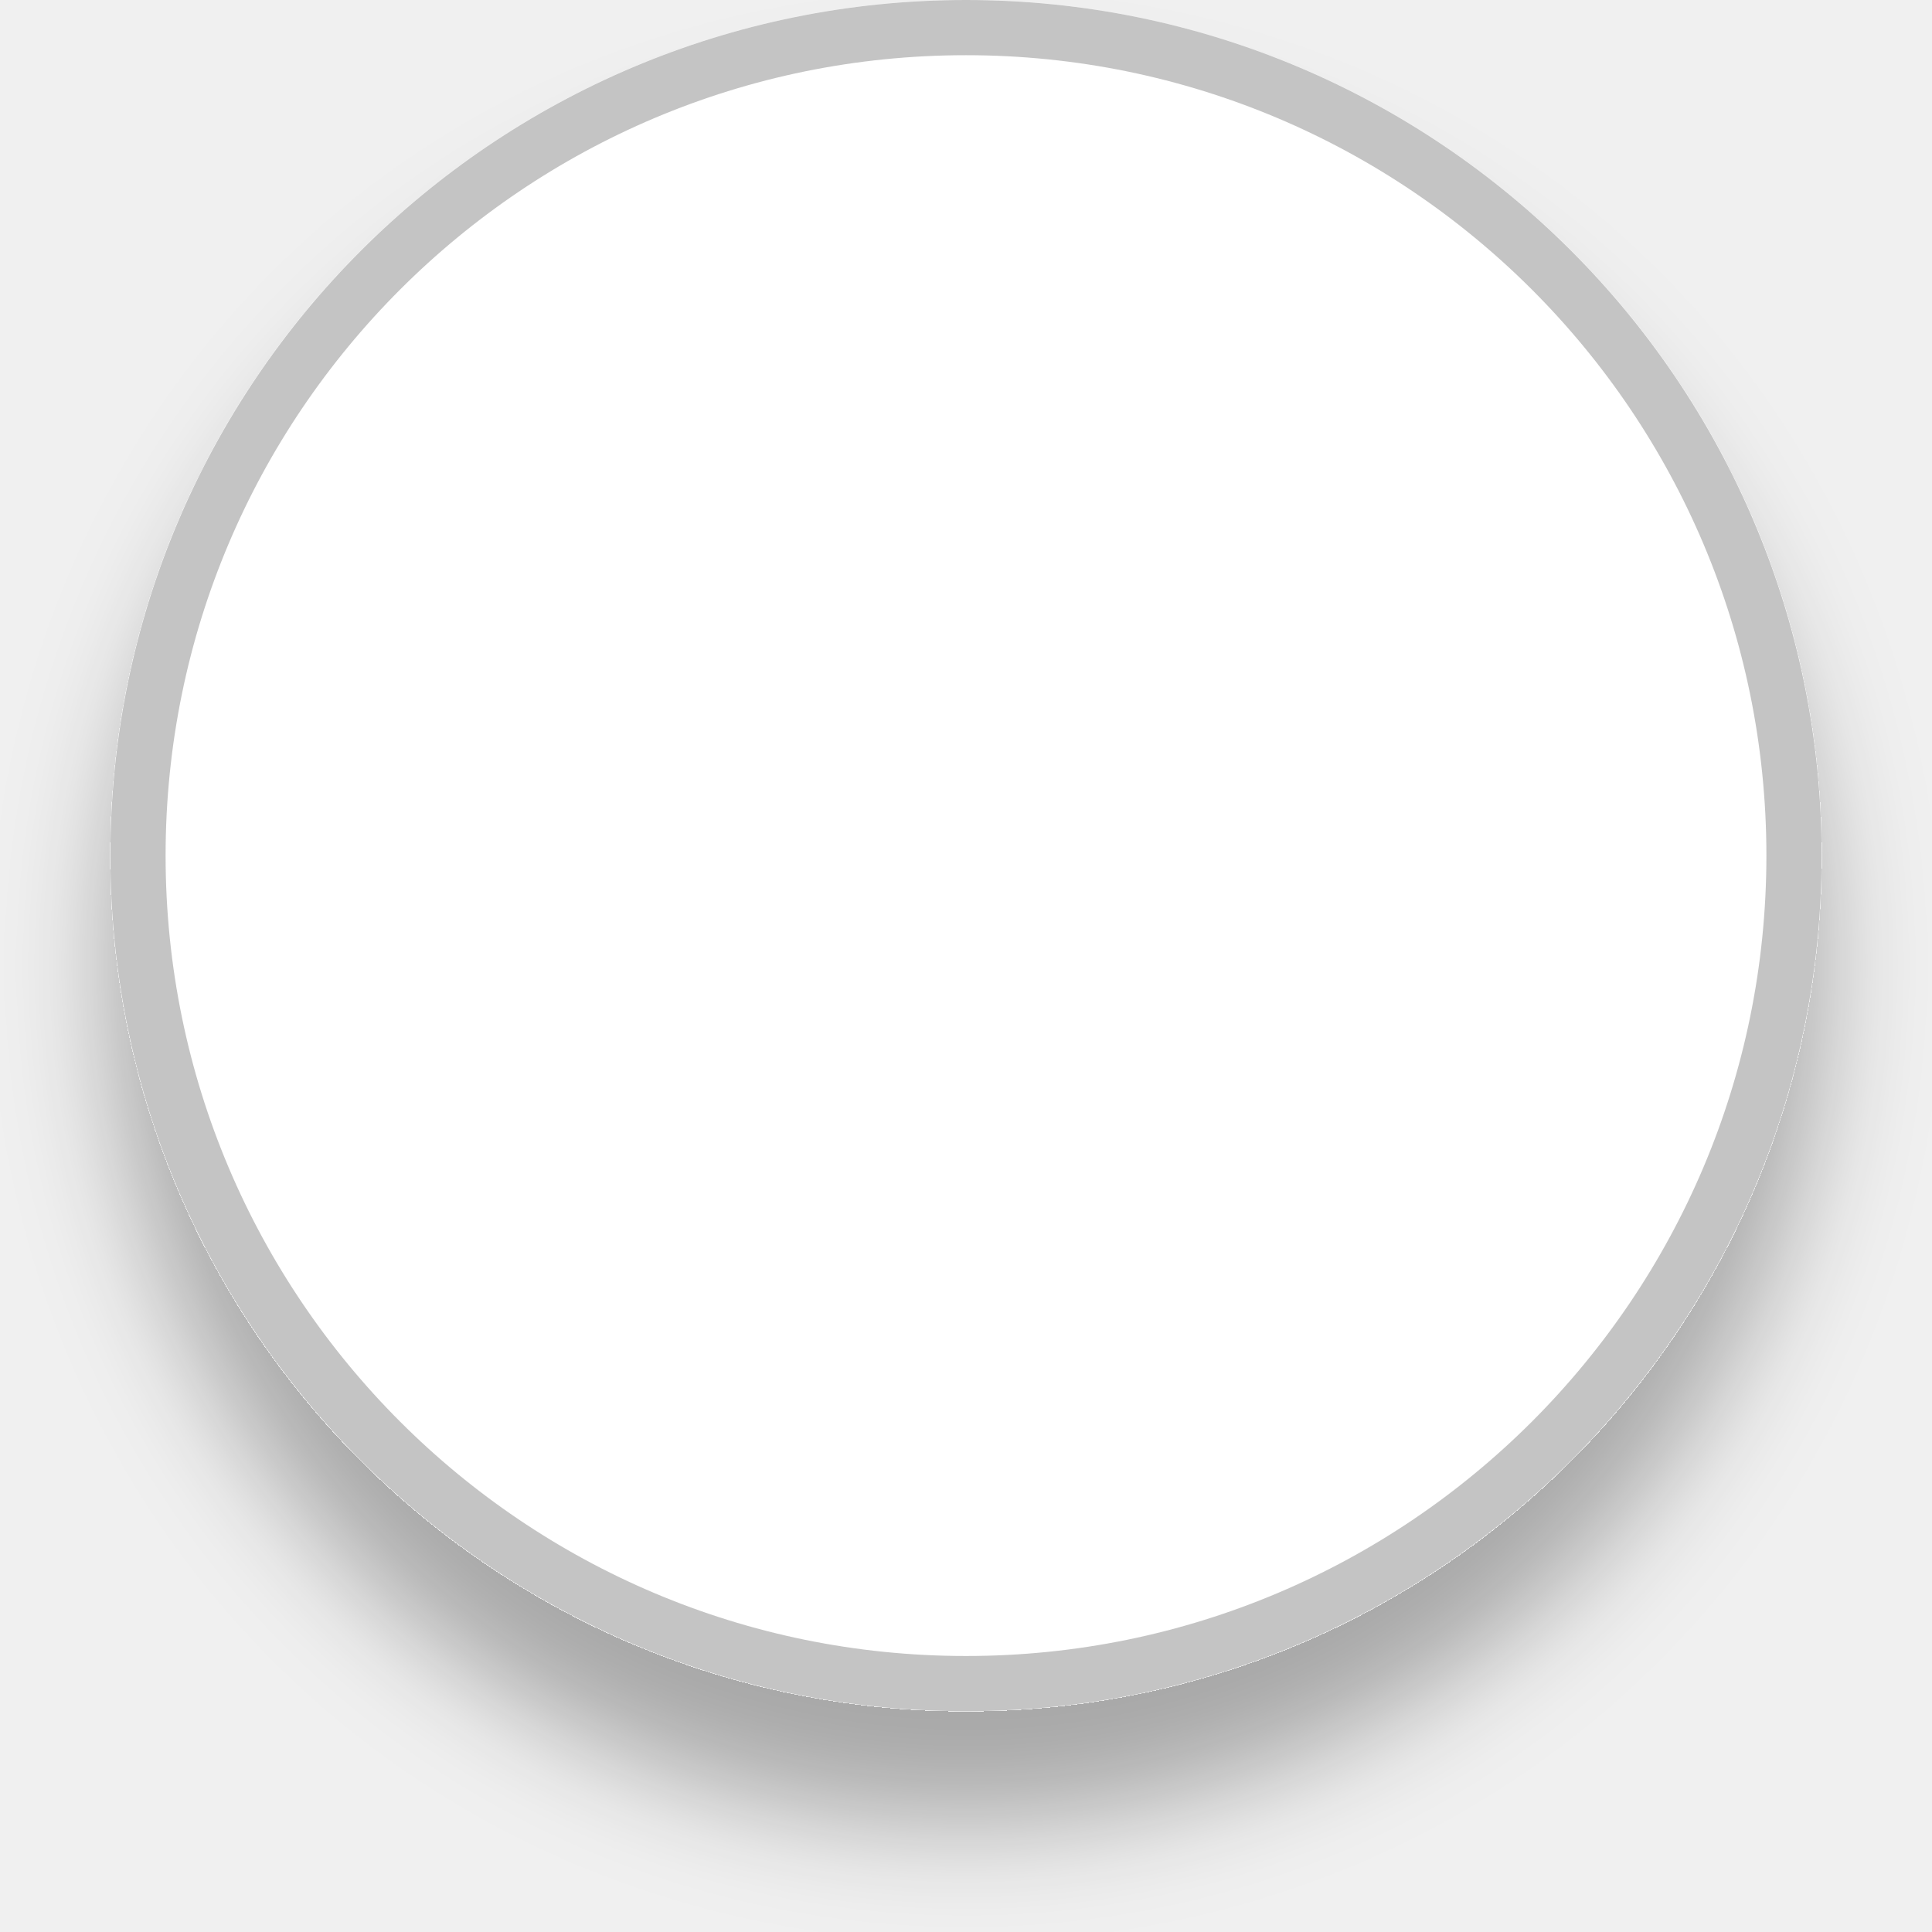
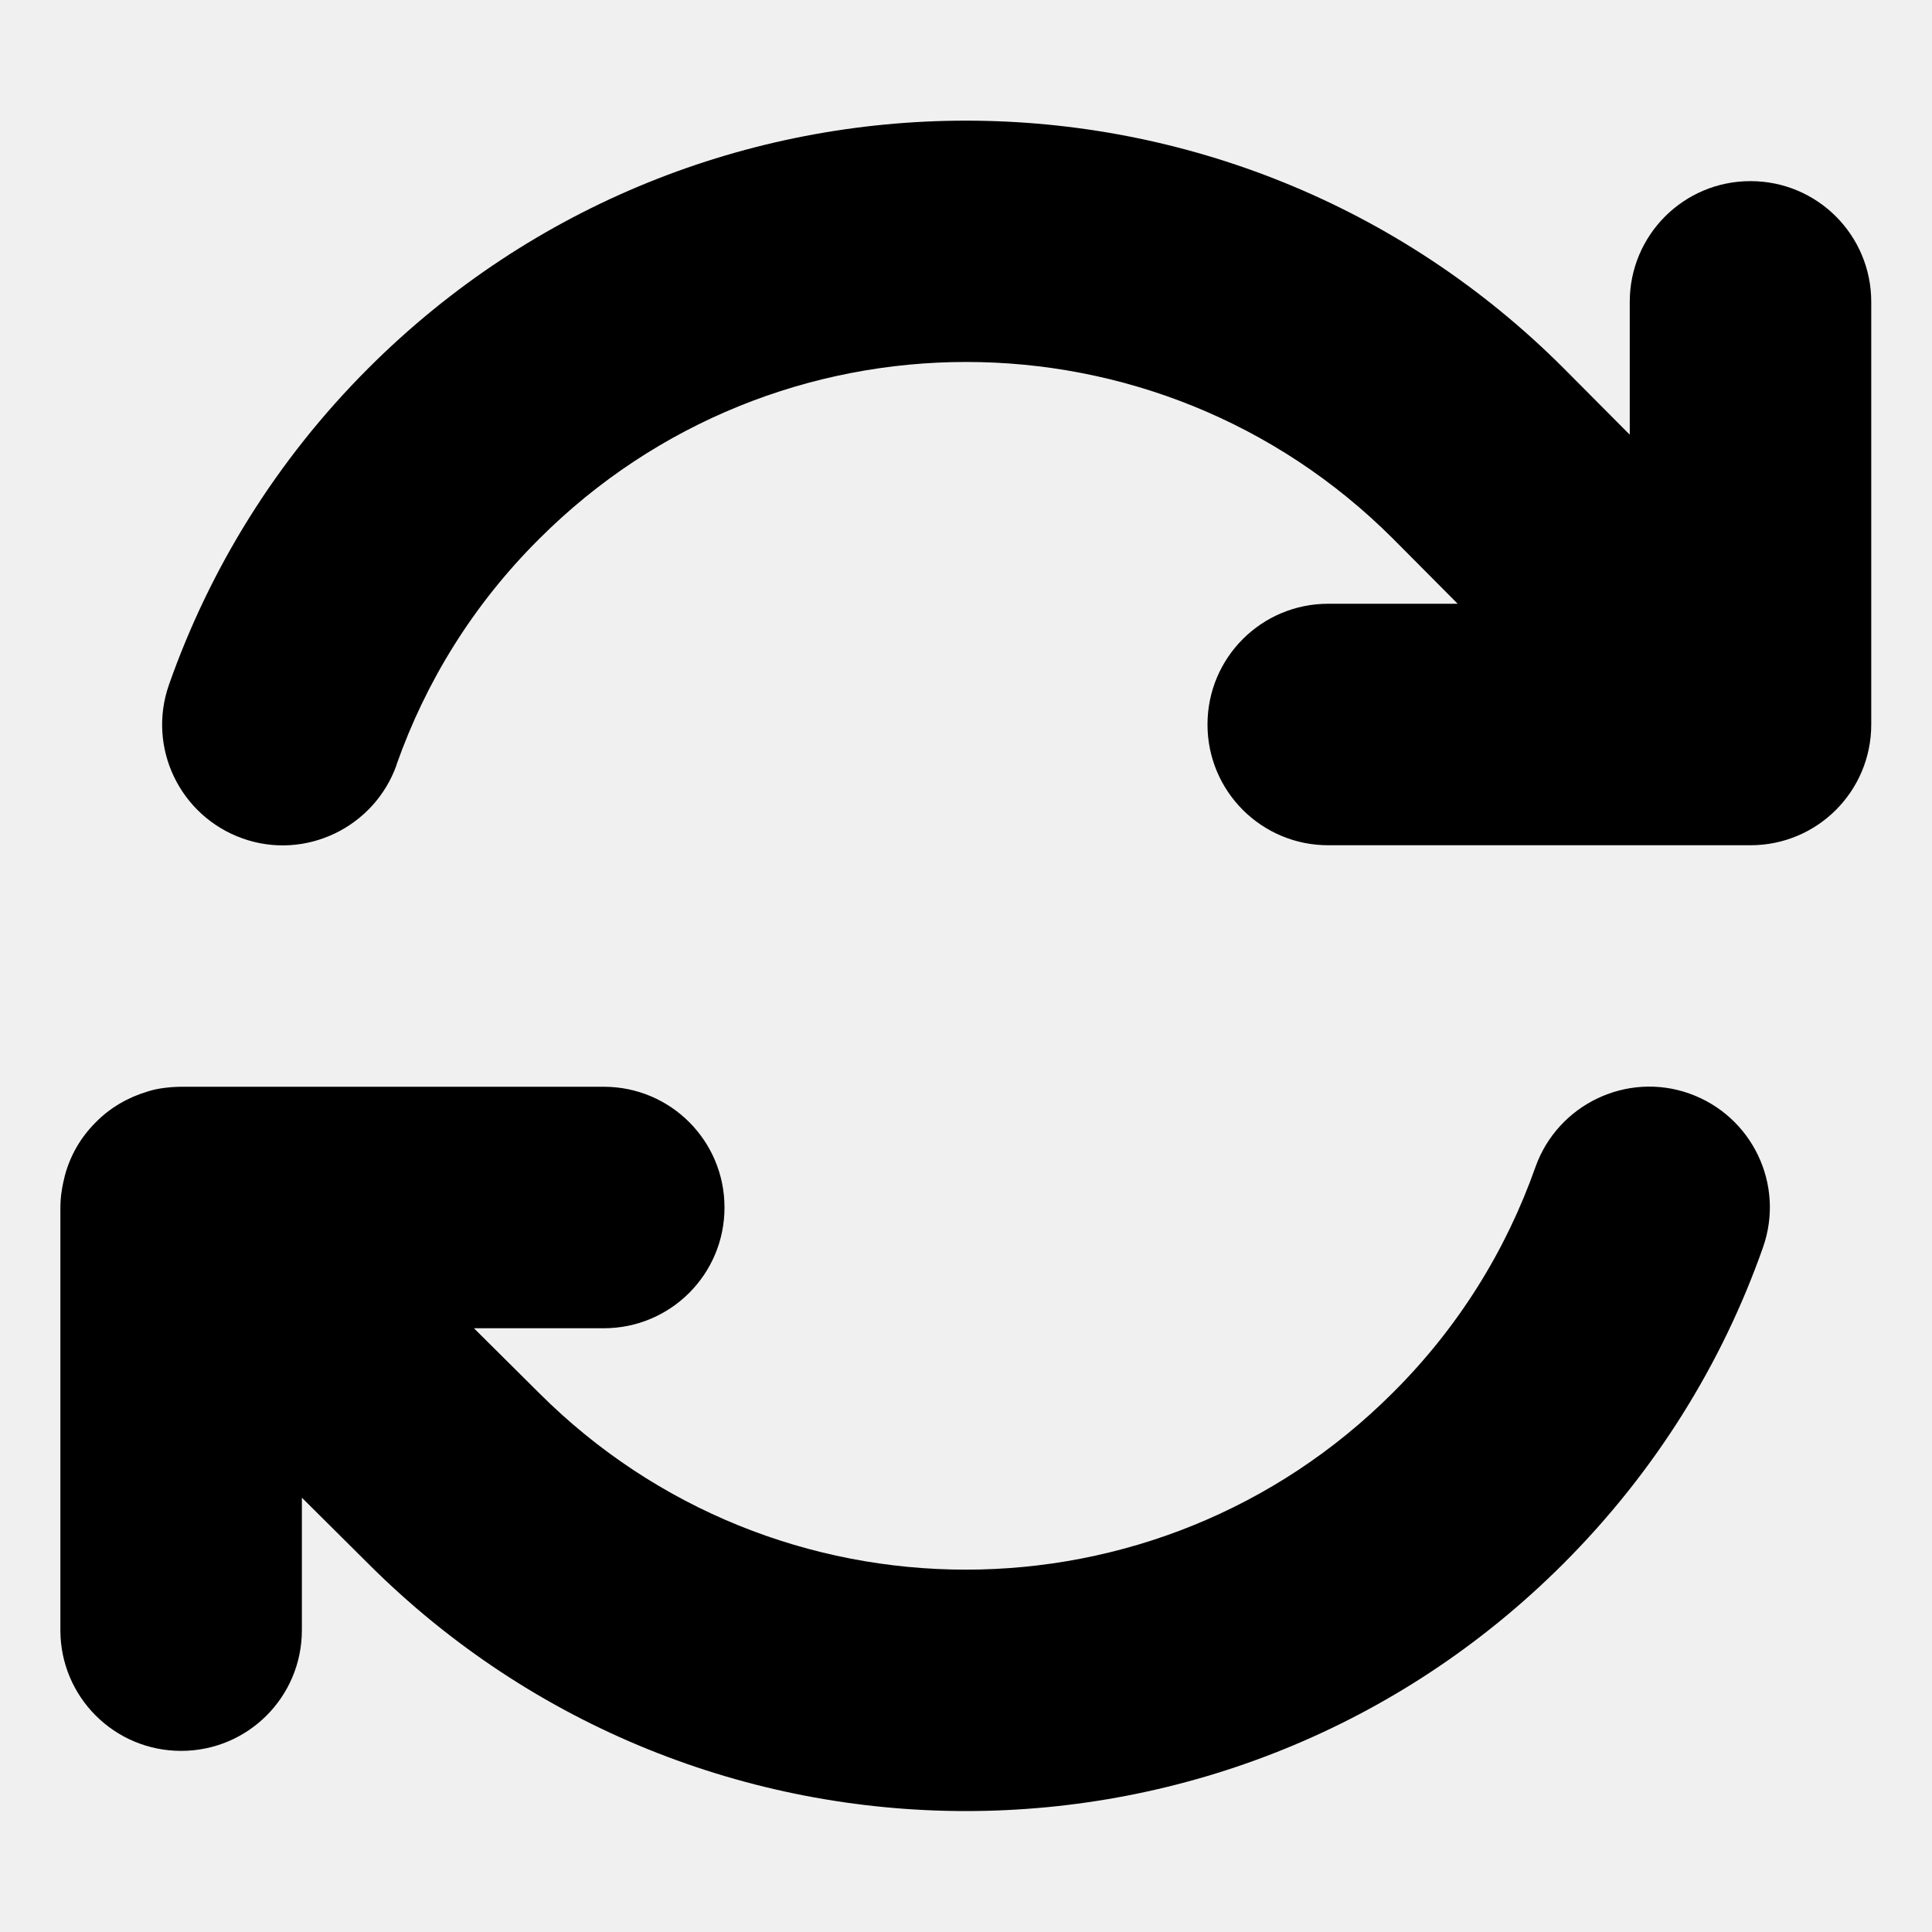
- <svg xmlns="http://www.w3.org/2000/svg" width="35" height="35" viewBox="0 0 35 35" fill="none">
-   <g filter="url(#filter0_d_1012_4264)">
-     <circle cx="17.5" cy="15.5" r="15.5" fill="white" />
-     <circle cx="17.5" cy="15.5" r="15" stroke="#C4C4C4" />
-   </g>
-   <path d="M10.8 16.576H10.818C11.034 16.576 11.236 16.493 11.389 16.343C11.544 16.193 11.632 15.992 11.636 15.776C11.647 15.325 11.288 14.95 10.837 14.94C10.616 14.934 10.405 15.017 10.247 15.172C10.093 15.322 10.005 15.524 10 15.739C9.99 16.189 10.349 16.565 10.8 16.576Z" class="theme-primary-fill" />
-   <path d="M11.26 13.343C11.38 13.408 11.515 13.442 11.65 13.442C11.951 13.442 12.226 13.278 12.37 13.014C12.645 12.506 12.995 12.039 13.406 11.626C14.548 10.481 16.065 9.85 17.68 9.85C18.807 9.85 19.886 10.158 20.824 10.733L19.206 11.182C18.77 11.303 18.515 11.753 18.636 12.189C18.737 12.551 19.066 12.789 19.424 12.789C19.497 12.789 19.57 12.779 19.643 12.758L22.885 11.859C23.32 11.738 23.575 11.288 23.455 10.853L22.558 7.601C22.438 7.165 21.988 6.909 21.552 7.03C21.117 7.15 20.861 7.6 20.981 8.036L21.277 9.109C21.049 8.988 20.814 8.877 20.573 8.779C19.652 8.403 18.679 8.213 17.683 8.213H17.677C16.68 8.213 15.709 8.403 14.787 8.779C13.833 9.167 12.979 9.736 12.248 10.471C11.725 10.995 11.282 11.588 10.931 12.234C10.716 12.63 10.863 13.128 11.26 13.343Z" class="theme-primary-fill" />
-   <path d="M23.172 18.985C22.897 19.493 22.547 19.96 22.135 20.374C20.994 21.518 19.476 22.149 17.862 22.151C16.735 22.149 15.656 21.841 14.719 21.267L16.336 20.818C16.771 20.697 17.026 20.247 16.905 19.811C16.785 19.376 16.334 19.121 15.898 19.241L12.657 20.141C12.222 20.262 11.967 20.712 12.087 21.147L12.983 24.399C13.083 24.762 13.412 25 13.771 25C13.844 25 13.917 24.99 13.989 24.97C14.425 24.85 14.681 24.4 14.561 23.964L14.265 22.892C14.493 23.013 14.728 23.123 14.969 23.221C15.89 23.596 16.862 23.787 17.858 23.787H17.866C18.861 23.787 19.834 23.596 20.755 23.221C21.708 22.833 22.562 22.264 23.294 21.529C23.817 21.004 24.26 20.411 24.61 19.766C24.715 19.574 24.738 19.353 24.675 19.143C24.614 18.934 24.474 18.761 24.282 18.657C24.162 18.592 24.027 18.557 23.892 18.557C23.591 18.557 23.316 18.721 23.172 18.985Z" class="theme-primary-fill" />
-   <path d="M24.704 17.06C24.711 17.061 24.717 17.061 24.724 17.061C24.938 17.061 25.141 16.978 25.295 16.828C25.449 16.678 25.536 16.477 25.541 16.262C25.546 16.043 25.466 15.835 25.315 15.677C25.164 15.519 24.96 15.429 24.742 15.425C24.521 15.419 24.31 15.502 24.152 15.657C23.998 15.807 23.911 16.009 23.906 16.223C23.906 16.223 23.906 16.223 23.906 16.224C23.901 16.442 23.981 16.649 24.131 16.807C24.283 16.965 24.486 17.055 24.704 17.06Z" class="theme-primary-fill" />
-   <defs>
-     <filter id="filter0_d_1012_4264" x="0" y="0" width="35" height="35" filterUnits="userSpaceOnUse" color-interpolation-filters="sRGB">
-       <feFlood flood-opacity="0" result="BackgroundImageFix" />
-       <feColorMatrix in="SourceAlpha" type="matrix" values="0 0 0 0 0 0 0 0 0 0 0 0 0 0 0 0 0 0 127 0" result="hardAlpha" />
-       <feOffset dy="2" />
-       <feGaussianBlur stdDeviation="1" />
-       <feComposite in2="hardAlpha" operator="out" />
-       <feColorMatrix type="matrix" values="0 0 0 0 0 0 0 0 0 0 0 0 0 0 0 0 0 0 0.3 0" />
-       <feBlend mode="normal" in2="BackgroundImageFix" result="effect1_dropShadow_1012_4264" />
-       <feBlend mode="normal" in="SourceGraphic" in2="effect1_dropShadow_1012_4264" result="shape" />
-     </filter>
-   </defs>
+ <svg xmlns="http://www.w3.org/2000/svg" width="35" height="35" viewBox="0 0 512 512">
+   <path d="M105.1 202.6c7.7-21.8 20.2-42.3 37.8-59.8c62.5-62.5 163.8-62.5 226.3 0L386.3 160 352 160c-17.7 0-32 14.3-32 32s14.3 32 32 32l111.5 0c0 0 0 0 0 0l.4 0c17.7 0 32-14.3 32-32l0-112c0-17.7-14.3-32-32-32s-32 14.3-32 32l0 35.2L414.4 97.6c-87.5-87.5-229.3-87.5-316.8 0C73.2 122 55.6 150.7 44.8 181.4c-5.9 16.7 2.9 34.9 19.5 40.8s34.9-2.9 40.8-19.5zM39 289.3c-5 1.5-9.8 4.2-13.7 8.2c-4 4-6.7 8.8-8.1 14c-.3 1.2-.6 2.5-.8 3.8c-.3 1.7-.4 3.4-.4 5.1L16 432c0 17.7 14.3 32 32 32s32-14.3 32-32l0-35.1 17.6 17.5c0 0 0 0 0 0c87.5 87.4 229.3 87.4 316.7 0c24.4-24.4 42.1-53.1 52.9-83.8c5.9-16.7-2.9-34.9-19.5-40.8s-34.9 2.9-40.8 19.5c-7.7 21.8-20.2 42.3-37.8 59.8c-62.5 62.5-163.8 62.5-226.3 0l-.1-.1L125.6 352l34.4 0c17.7 0 32-14.3 32-32s-14.3-32-32-32L48.4 288c-1.6 0-3.2 .1-4.8 .3s-3.1 .5-4.6 1z" class="theme-primary-fill" />
</svg>
